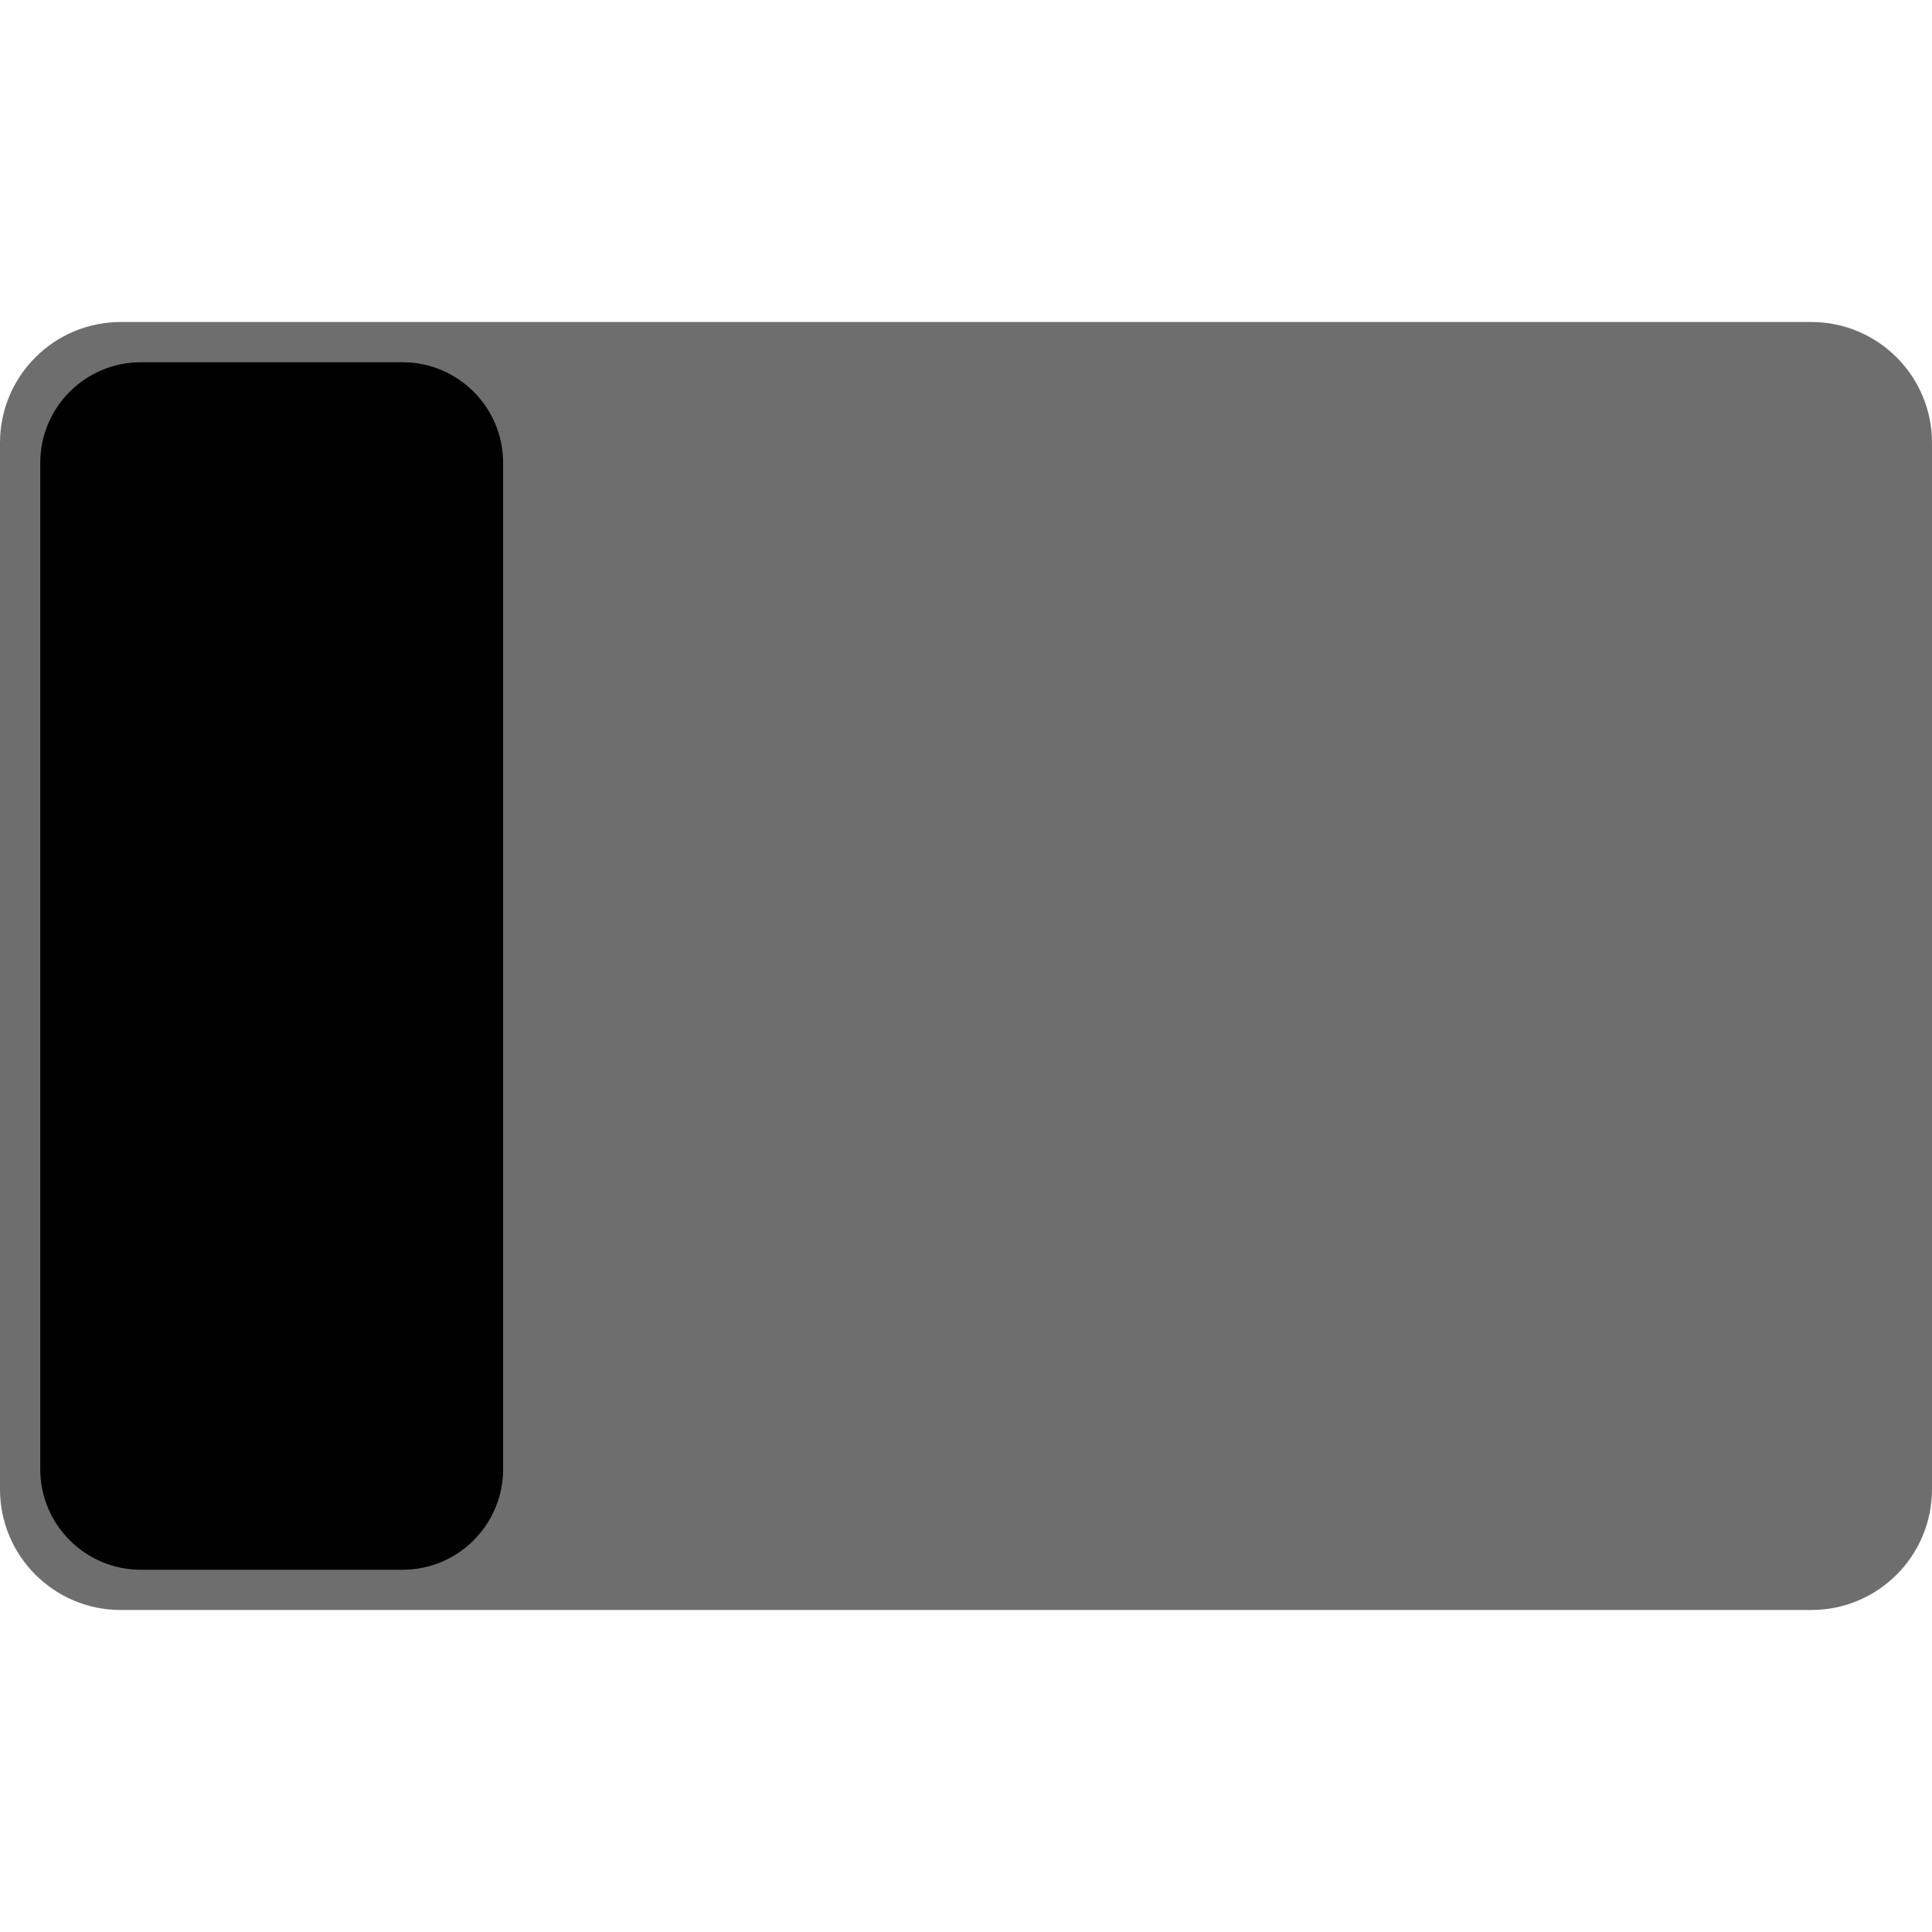
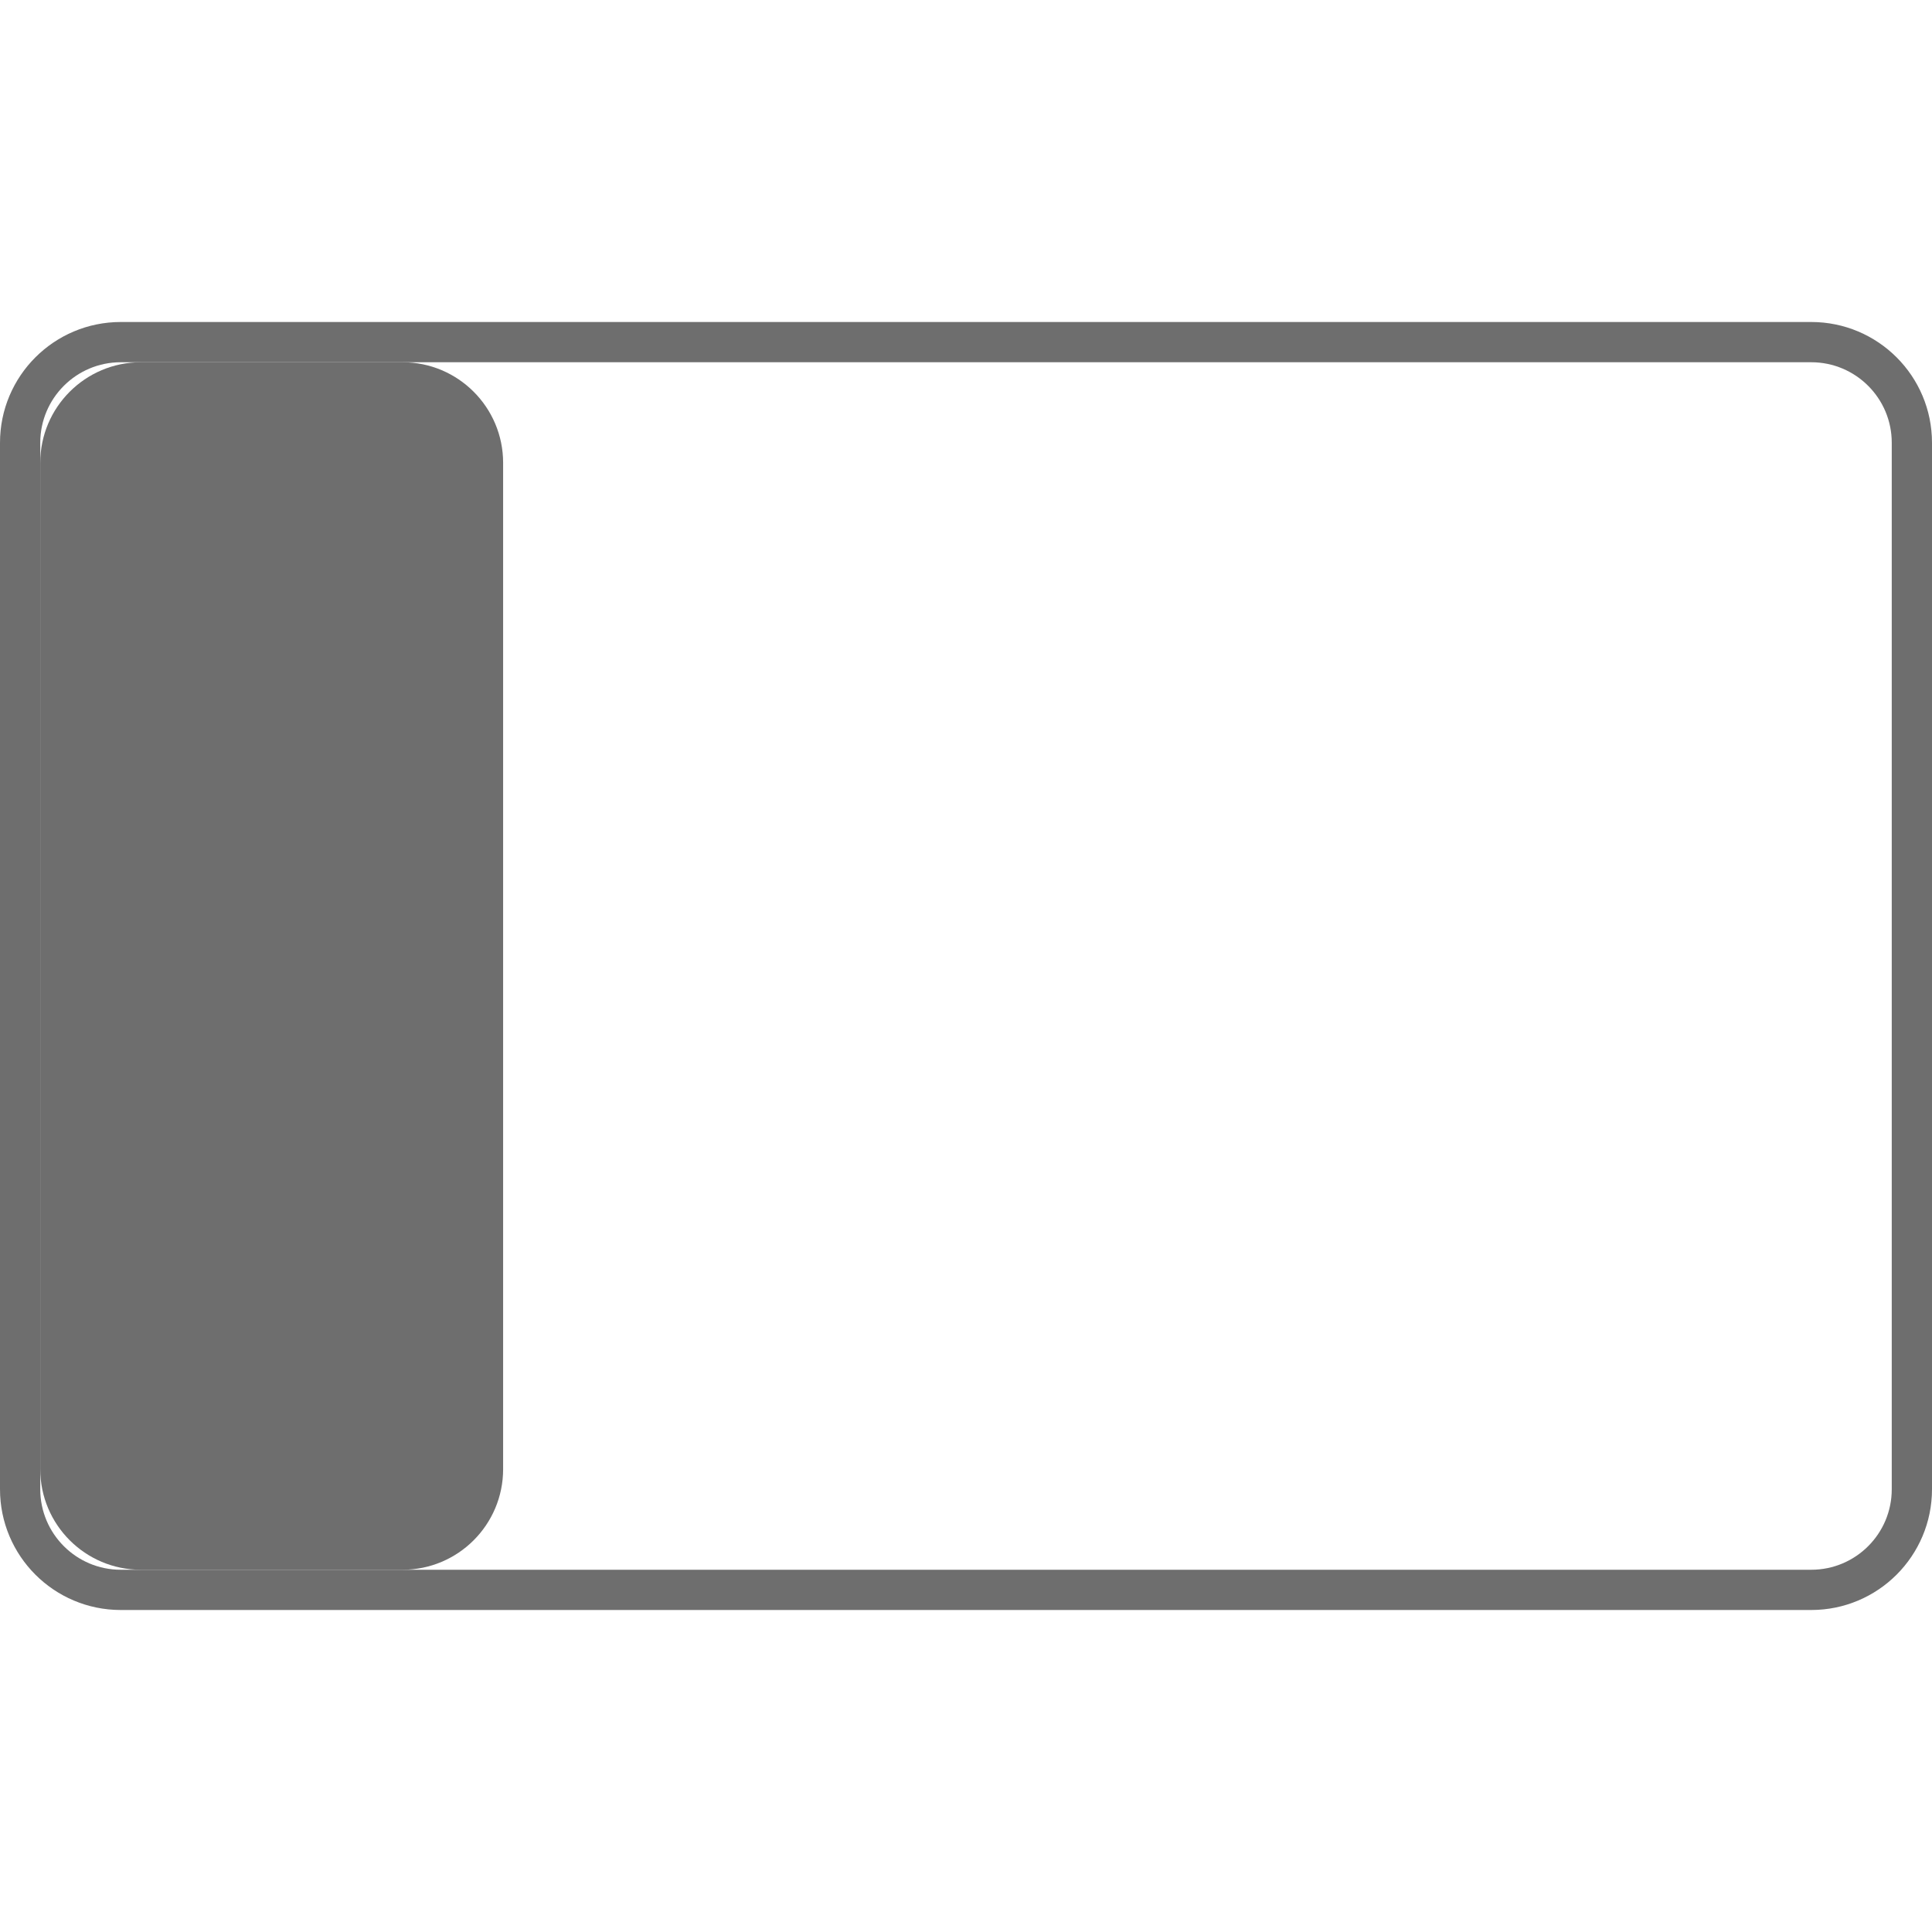
<svg xmlns="http://www.w3.org/2000/svg" version="1.0" width="16" height="16" viewBox="0 0 192 128">
-   <rect id="screen" stroke="#6E6E6E" stroke-width="4" fill="#6E6E6E" x="2" y="2" rx="10" width="188" height="124" />
-   <rect id="first-fourth" x="4" y="4" width="46" height="120" rx="10" fill="black" />
+   <rect id="screen" stroke="#6E6E6E" stroke-width="4" fill="none" x="2" y="2" rx="10" width="188" height="124" />
+   <rect id="first-fourth" x="4" y="4" width="46" height="120" rx="10" fill="#6E6E6E" />
</svg>
